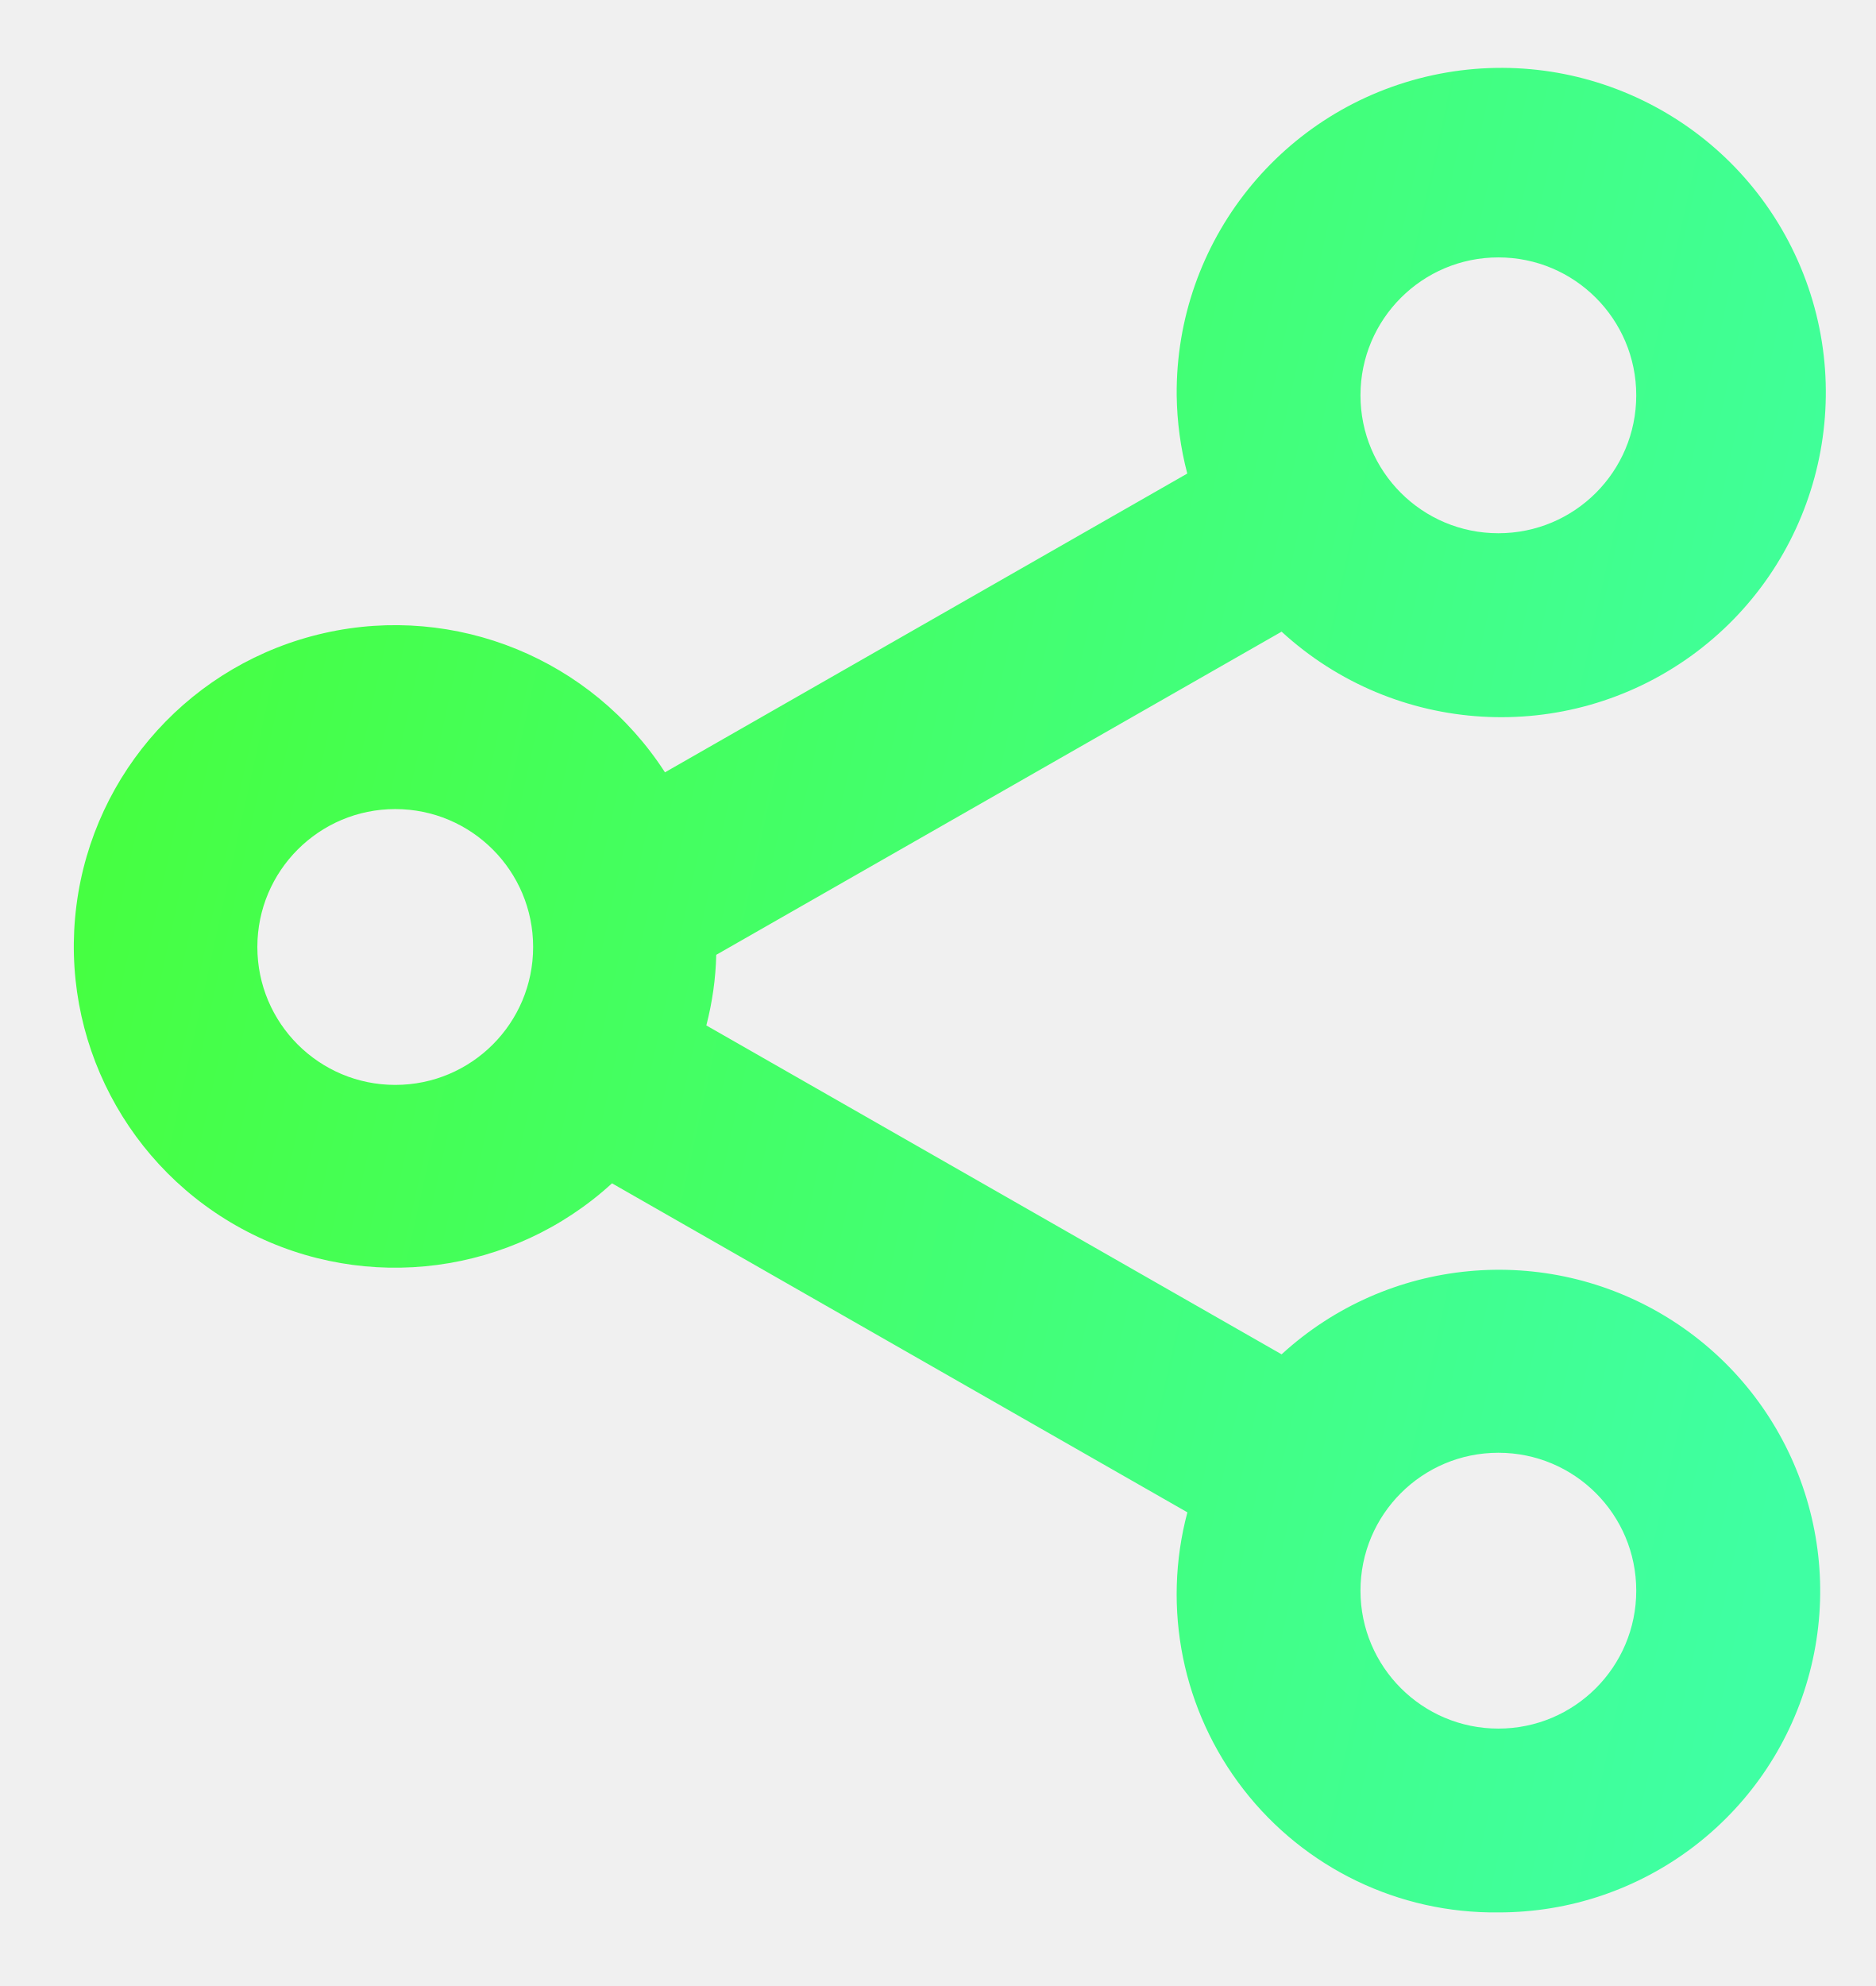
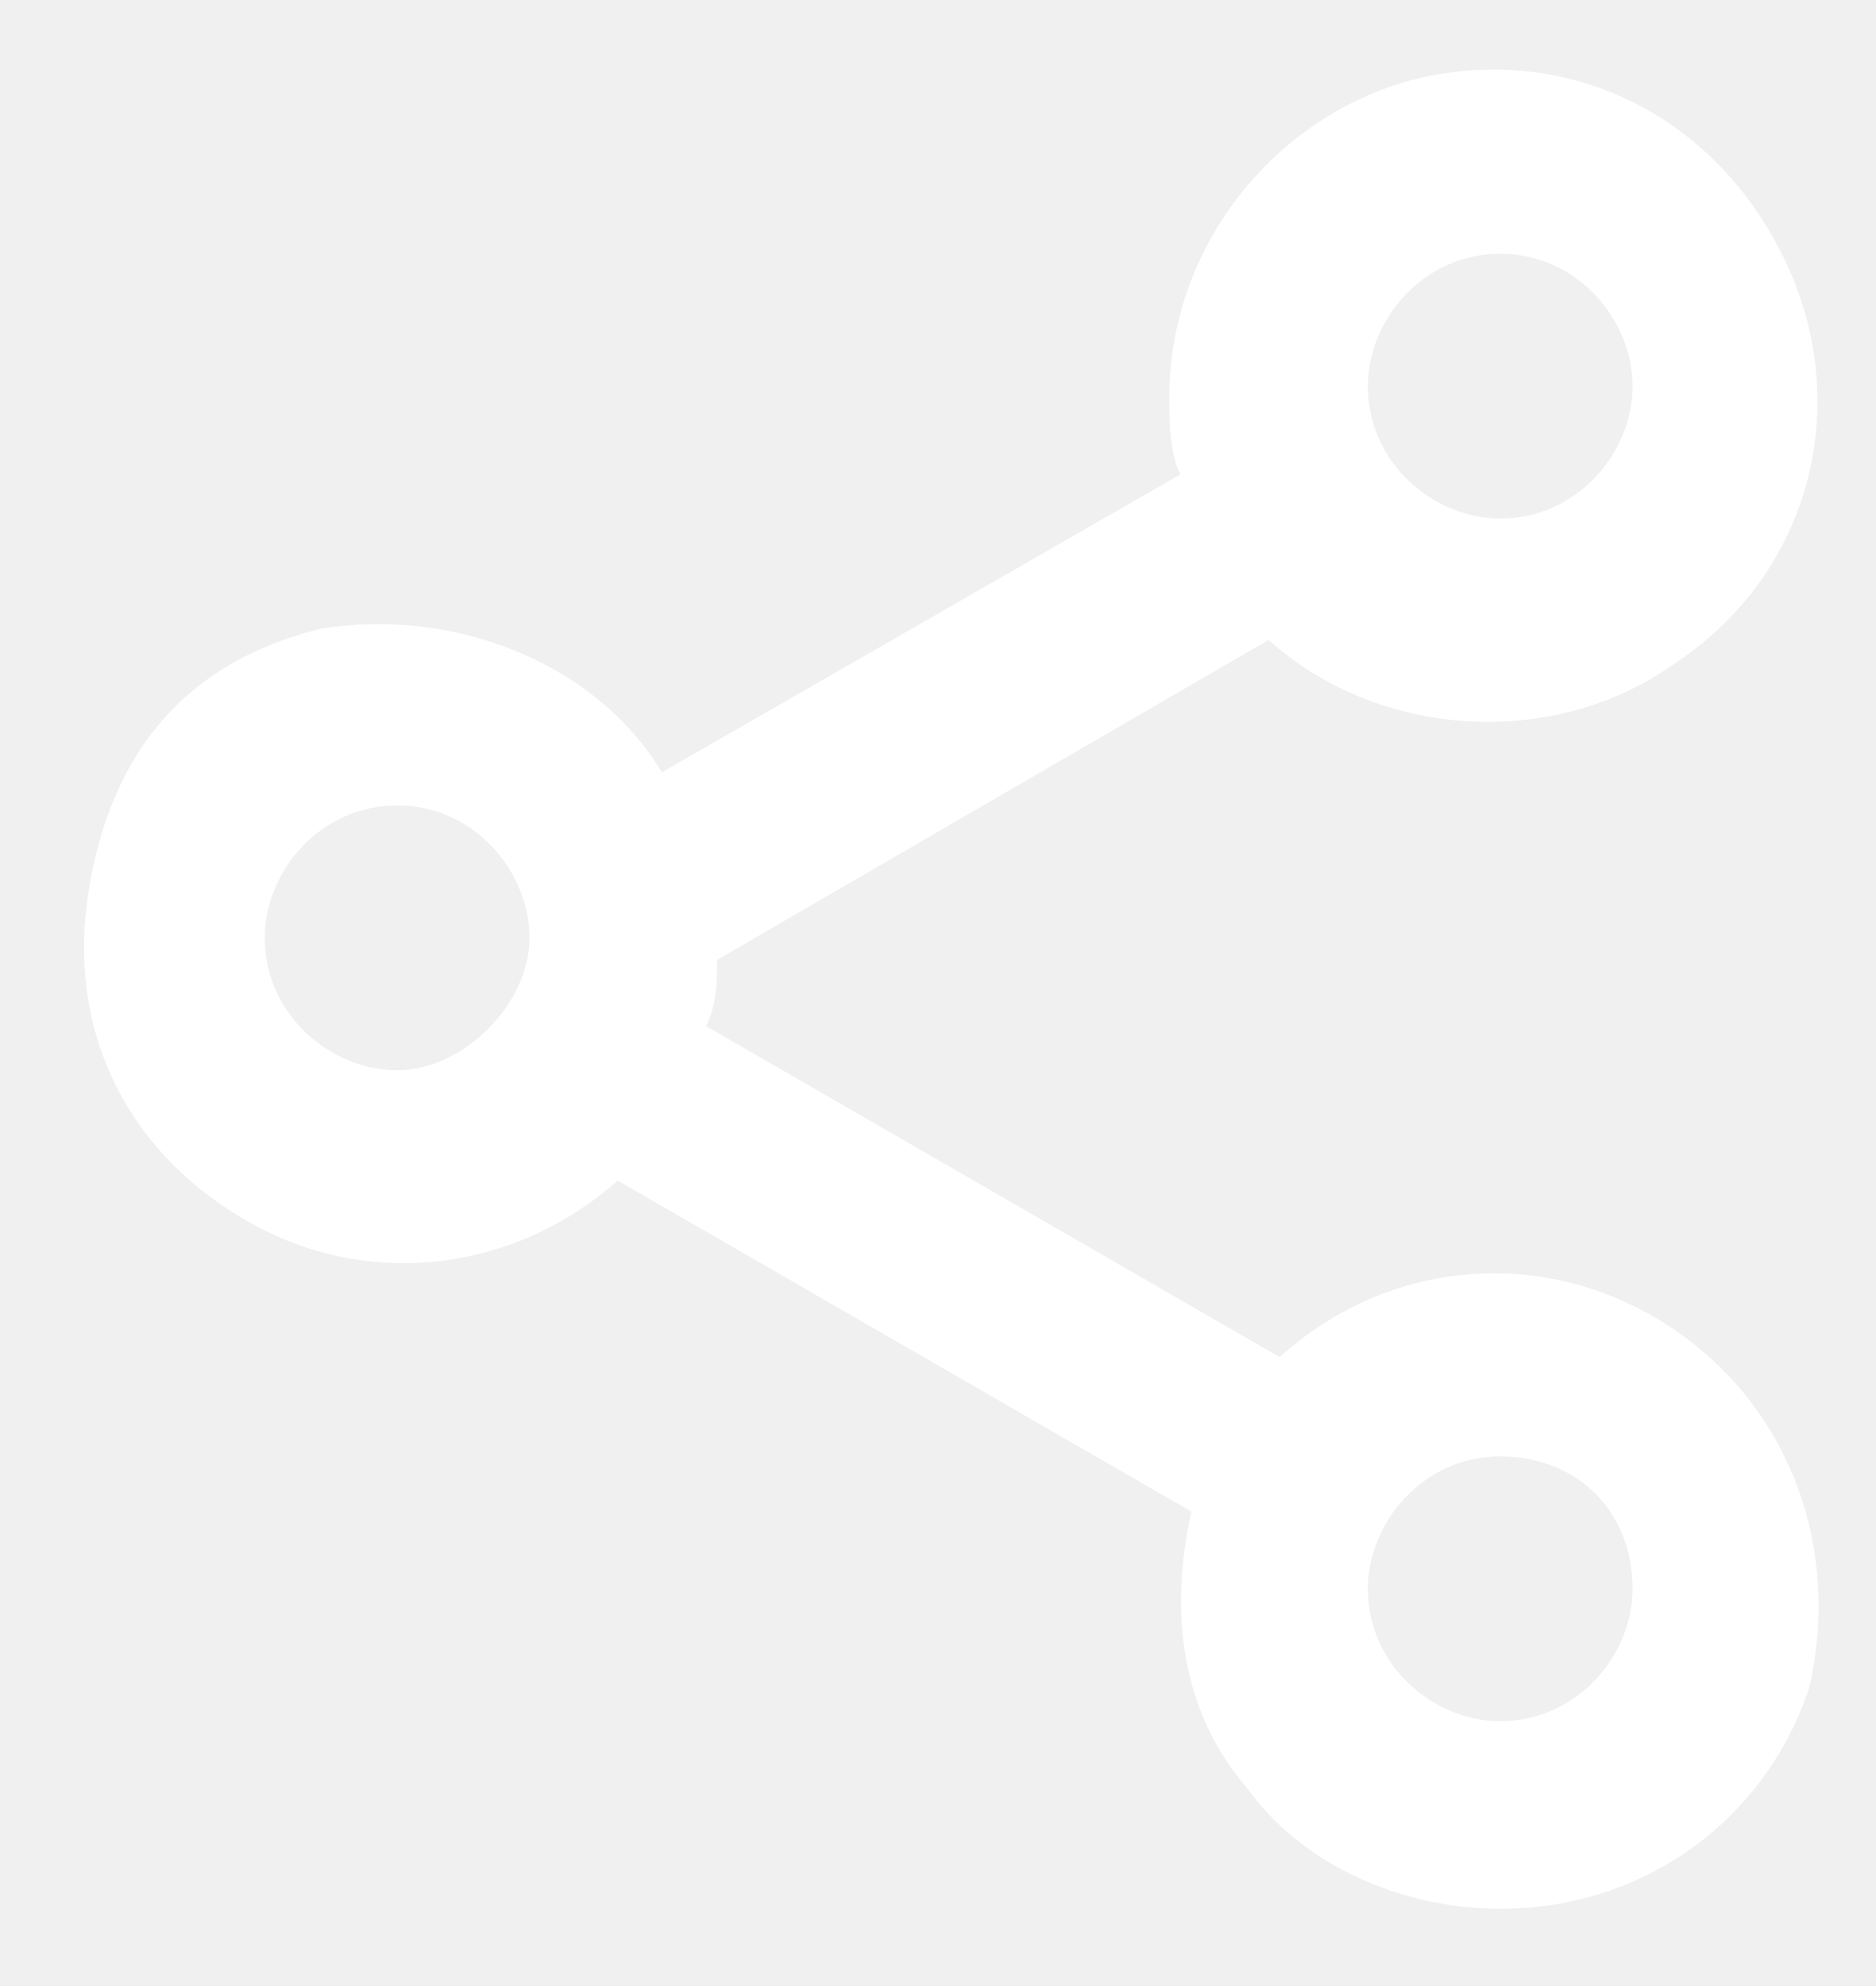
- <svg xmlns="http://www.w3.org/2000/svg" width="17" height="18" viewBox="0 0 17 18" fill="none">
-   <path d="M13.583 17.333C12.682 17.344 11.827 16.932 11.274 16.22C10.72 15.508 10.532 14.578 10.764 13.707L5.548 10.725C4.646 11.551 3.325 11.726 2.24 11.162C1.155 10.599 0.537 9.418 0.693 8.206C0.849 6.993 1.746 6.008 2.939 5.738C4.131 5.468 5.365 5.973 6.028 7L10.763 4.292C10.702 4.061 10.67 3.823 10.667 3.583C10.655 2.189 11.623 0.978 12.986 0.682C14.349 0.387 15.732 1.089 16.298 2.363C16.864 3.637 16.458 5.134 15.326 5.948C14.193 6.761 12.645 6.668 11.618 5.725L6.493 8.654C6.488 8.87 6.457 9.085 6.403 9.294L11.618 12.275C12.579 11.394 14.007 11.258 15.117 11.942C16.226 12.626 16.746 13.964 16.389 15.217C16.033 16.471 14.887 17.335 13.583 17.333ZM13.583 13.167C12.893 13.167 12.333 13.726 12.333 14.417C12.333 15.107 12.893 15.667 13.583 15.667C14.274 15.667 14.833 15.107 14.833 14.417C14.833 13.726 14.274 13.167 13.583 13.167ZM3.583 7.333C2.893 7.333 2.333 7.893 2.333 8.583C2.333 9.274 2.893 9.833 3.583 9.833C4.274 9.833 4.833 9.274 4.833 8.583C4.833 7.893 4.274 7.333 3.583 7.333ZM13.583 2.333C12.893 2.333 12.333 2.893 12.333 3.583C12.333 4.274 12.893 4.833 13.583 4.833C14.274 4.833 14.833 4.274 14.833 3.583C14.833 2.893 14.274 2.333 13.583 2.333Z" fill="url(#paint0_linear)" />
-   <defs>
-     <linearGradient id="paint0_linear" x1="2.087" y1="2.496" x2="17.939" y2="5.984" gradientUnits="userSpaceOnUse">
-       <stop stop-color="#46FF42" />
-       <stop offset="1" stop-color="#3FFFA3" />
-     </linearGradient>
-   </defs>
+ <svg xmlns="http://www.w3.org/2000/svg" version="1.1" id="Layer_1" x="0px" y="0px" viewBox="0 0 17 18" style="enable-background:new 0 0 17 18;" xml:space="preserve">
+   <style type="text/css">
+ 	.st0{fill:#FFFFFF;}
+ </style>
+   <path class="st0" d="M13.6,17.3c-0.9,0-1.8-0.4-2.3-1.1c-0.6-0.7-0.7-1.6-0.5-2.5l-5.2-3c-0.9,0.8-2.2,1-3.3,0.4  c-1.1-0.6-1.7-1.7-1.5-3S1.7,6,2.9,5.7C4.1,5.5,5.4,6,6,7l4.7-2.7c-0.1-0.2-0.1-0.5-0.1-0.7c0-1.4,1-2.6,2.3-2.9  c1.4-0.3,2.7,0.4,3.3,1.7c0.6,1.3,0.2,2.8-1,3.6c-1.1,0.8-2.7,0.7-3.7-0.2L6.5,8.7c0,0.2,0,0.4-0.1,0.6l5.2,3c1-0.9,2.4-1,3.5-0.3  c1.1,0.7,1.6,2,1.3,3.3C16,16.5,14.9,17.3,13.6,17.3z M13.6,13.2c-0.7,0-1.2,0.6-1.2,1.2c0,0.7,0.6,1.2,1.2,1.2  c0.7,0,1.2-0.6,1.2-1.2C14.8,13.7,14.3,13.2,13.6,13.2z M3.6,7.3c-0.7,0-1.2,0.6-1.2,1.2c0,0.7,0.6,1.2,1.2,1.2s1.2-0.6,1.2-1.2  C4.8,7.9,4.3,7.3,3.6,7.3z M13.6,2.3c-0.7,0-1.2,0.6-1.2,1.2c0,0.7,0.6,1.2,1.2,1.2c0.7,0,1.2-0.6,1.2-1.2  C14.8,2.9,14.3,2.3,13.6,2.3z" />
</svg>
